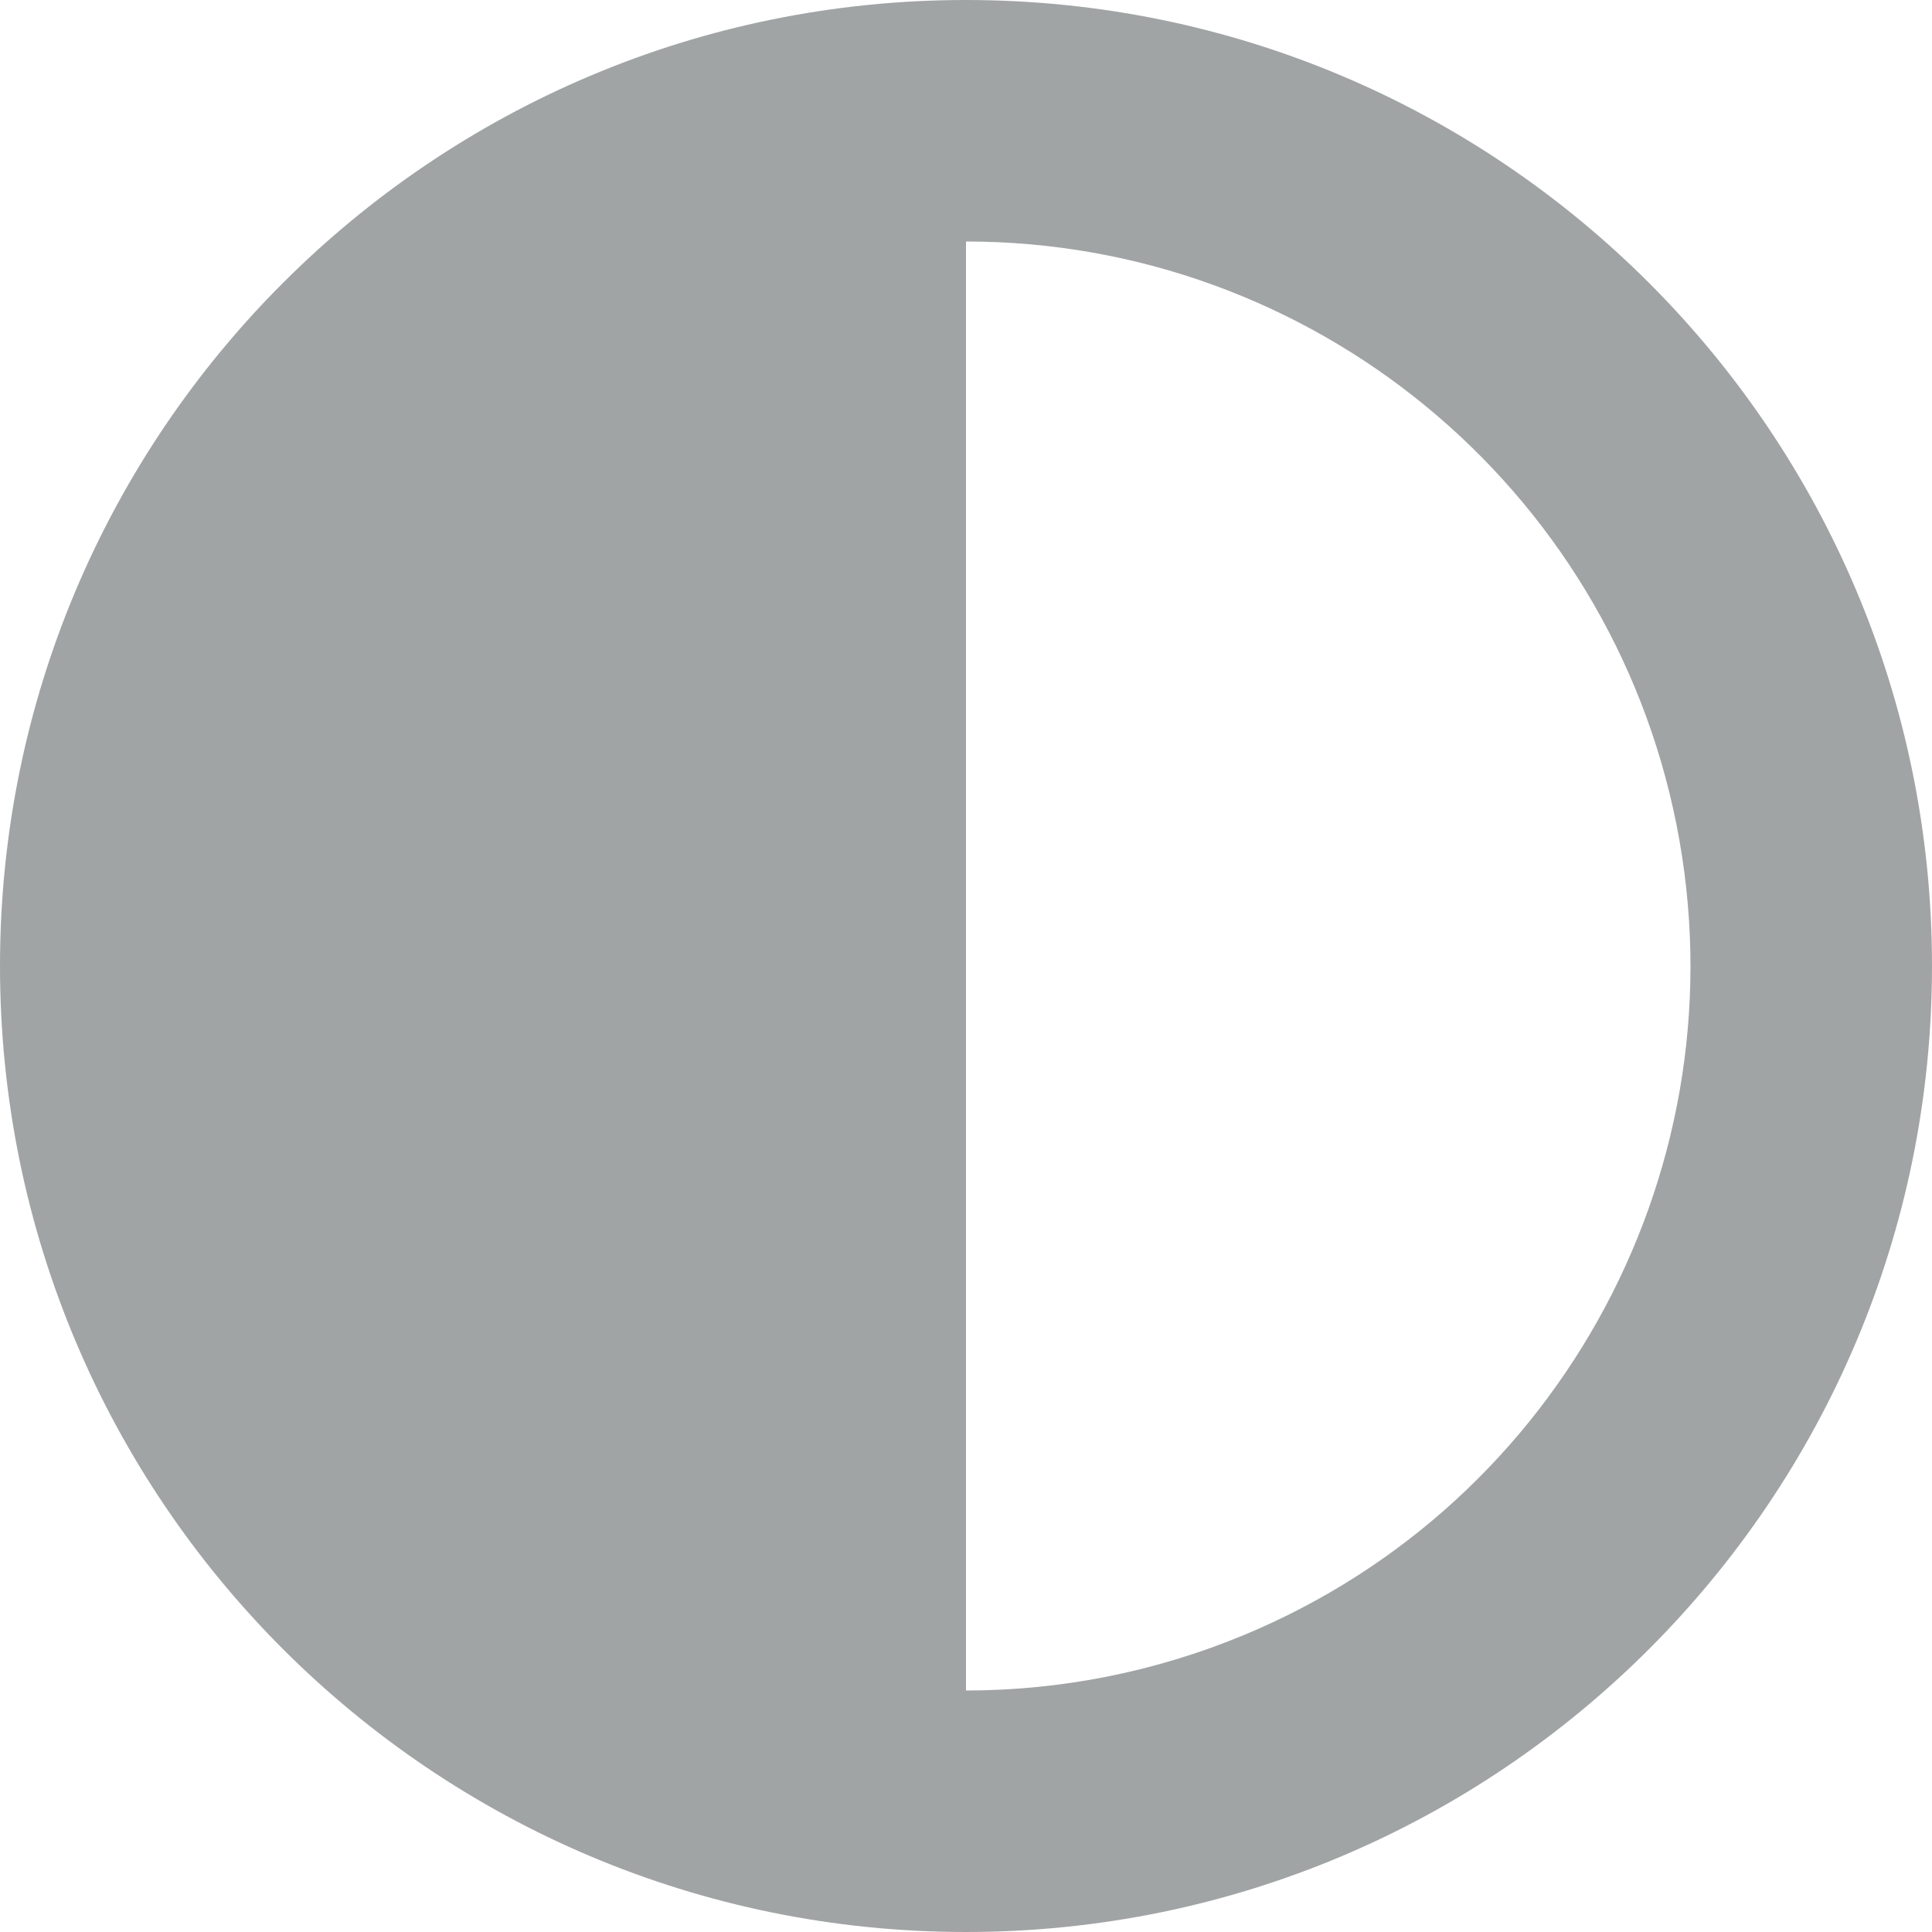
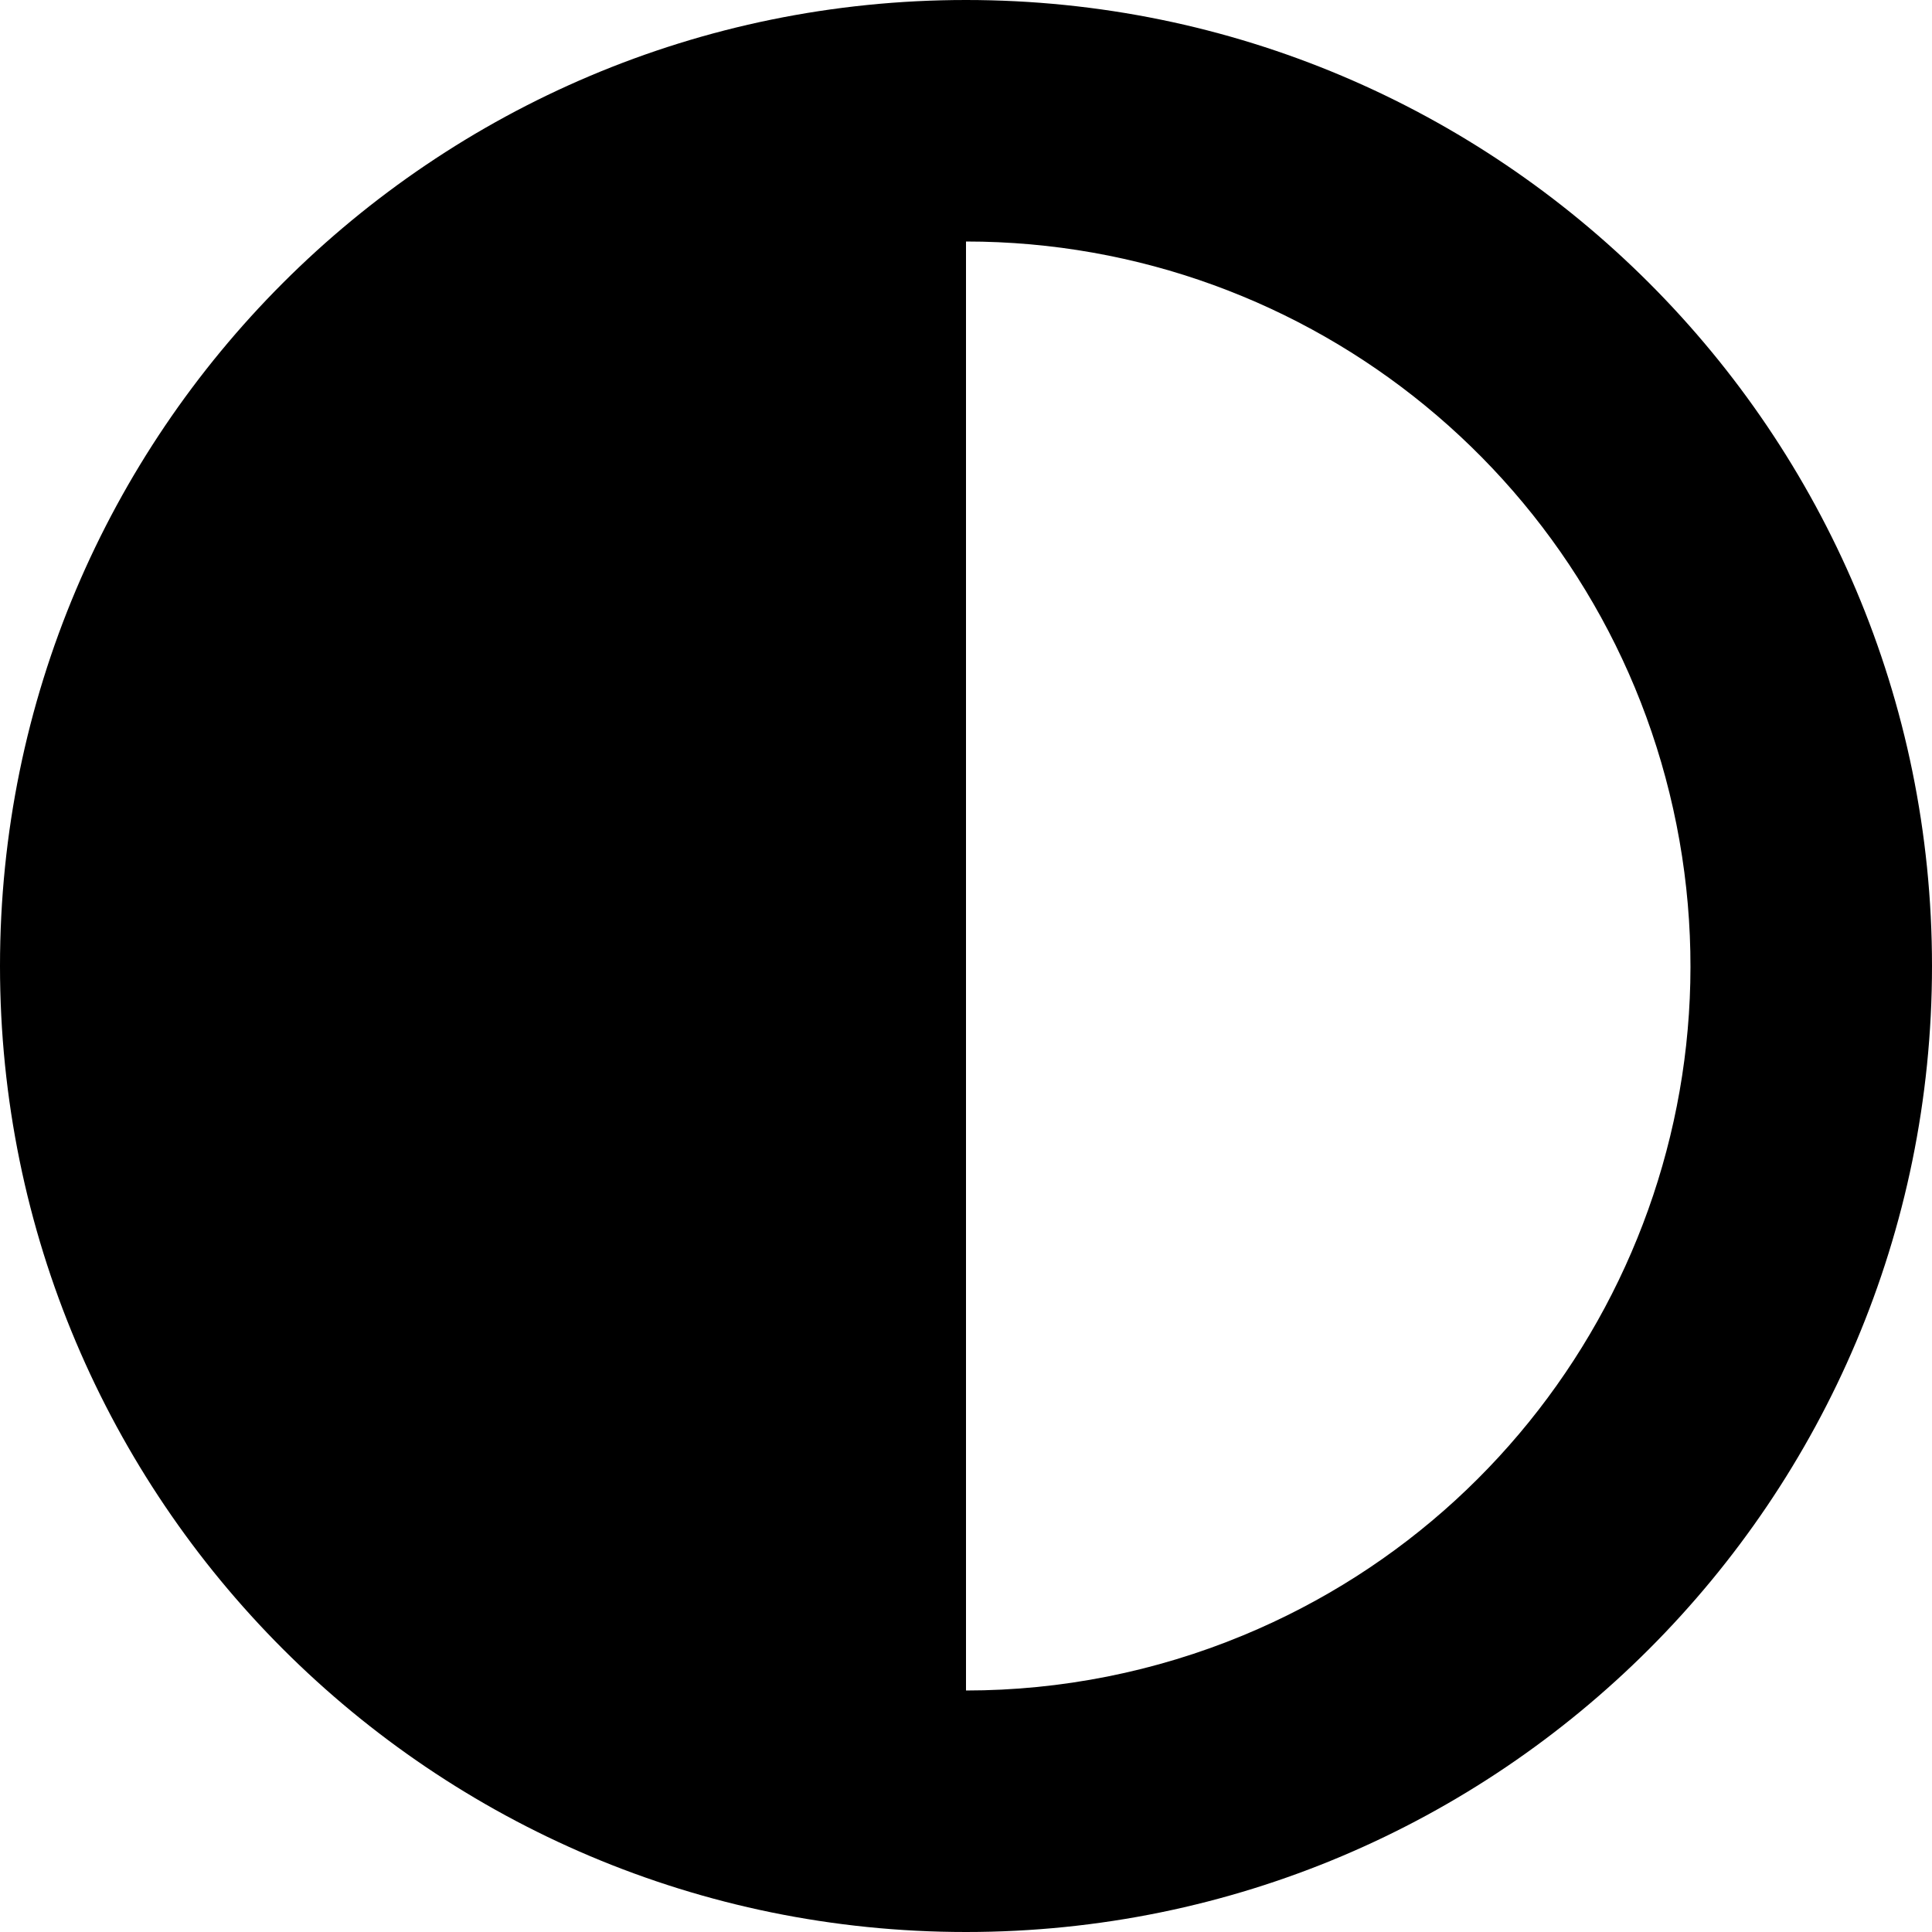
<svg xmlns="http://www.w3.org/2000/svg" width="16" height="16" viewBox="0 0 16 16">
-   <path fill-rule="evenodd" clip-rule="evenodd" d="M8 16A8 8 0 1 0 8 0a8 8 0 0 0 0 16Zm2.296-2.457A6 6 0 0 1 8 14V2a6 6 0 0 1 2.296 11.543Z" fill="#A1A4A5" />
+   <path fill-rule="evenodd" clip-rule="evenodd" d="M8 16A8 8 0 1 0 8 0a8 8 0 0 0 0 16Zm2.296-2.457A6 6 0 0 1 8 14V2a6 6 0 0 1 2.296 11.543Z" fill="currentColor" />
</svg>
